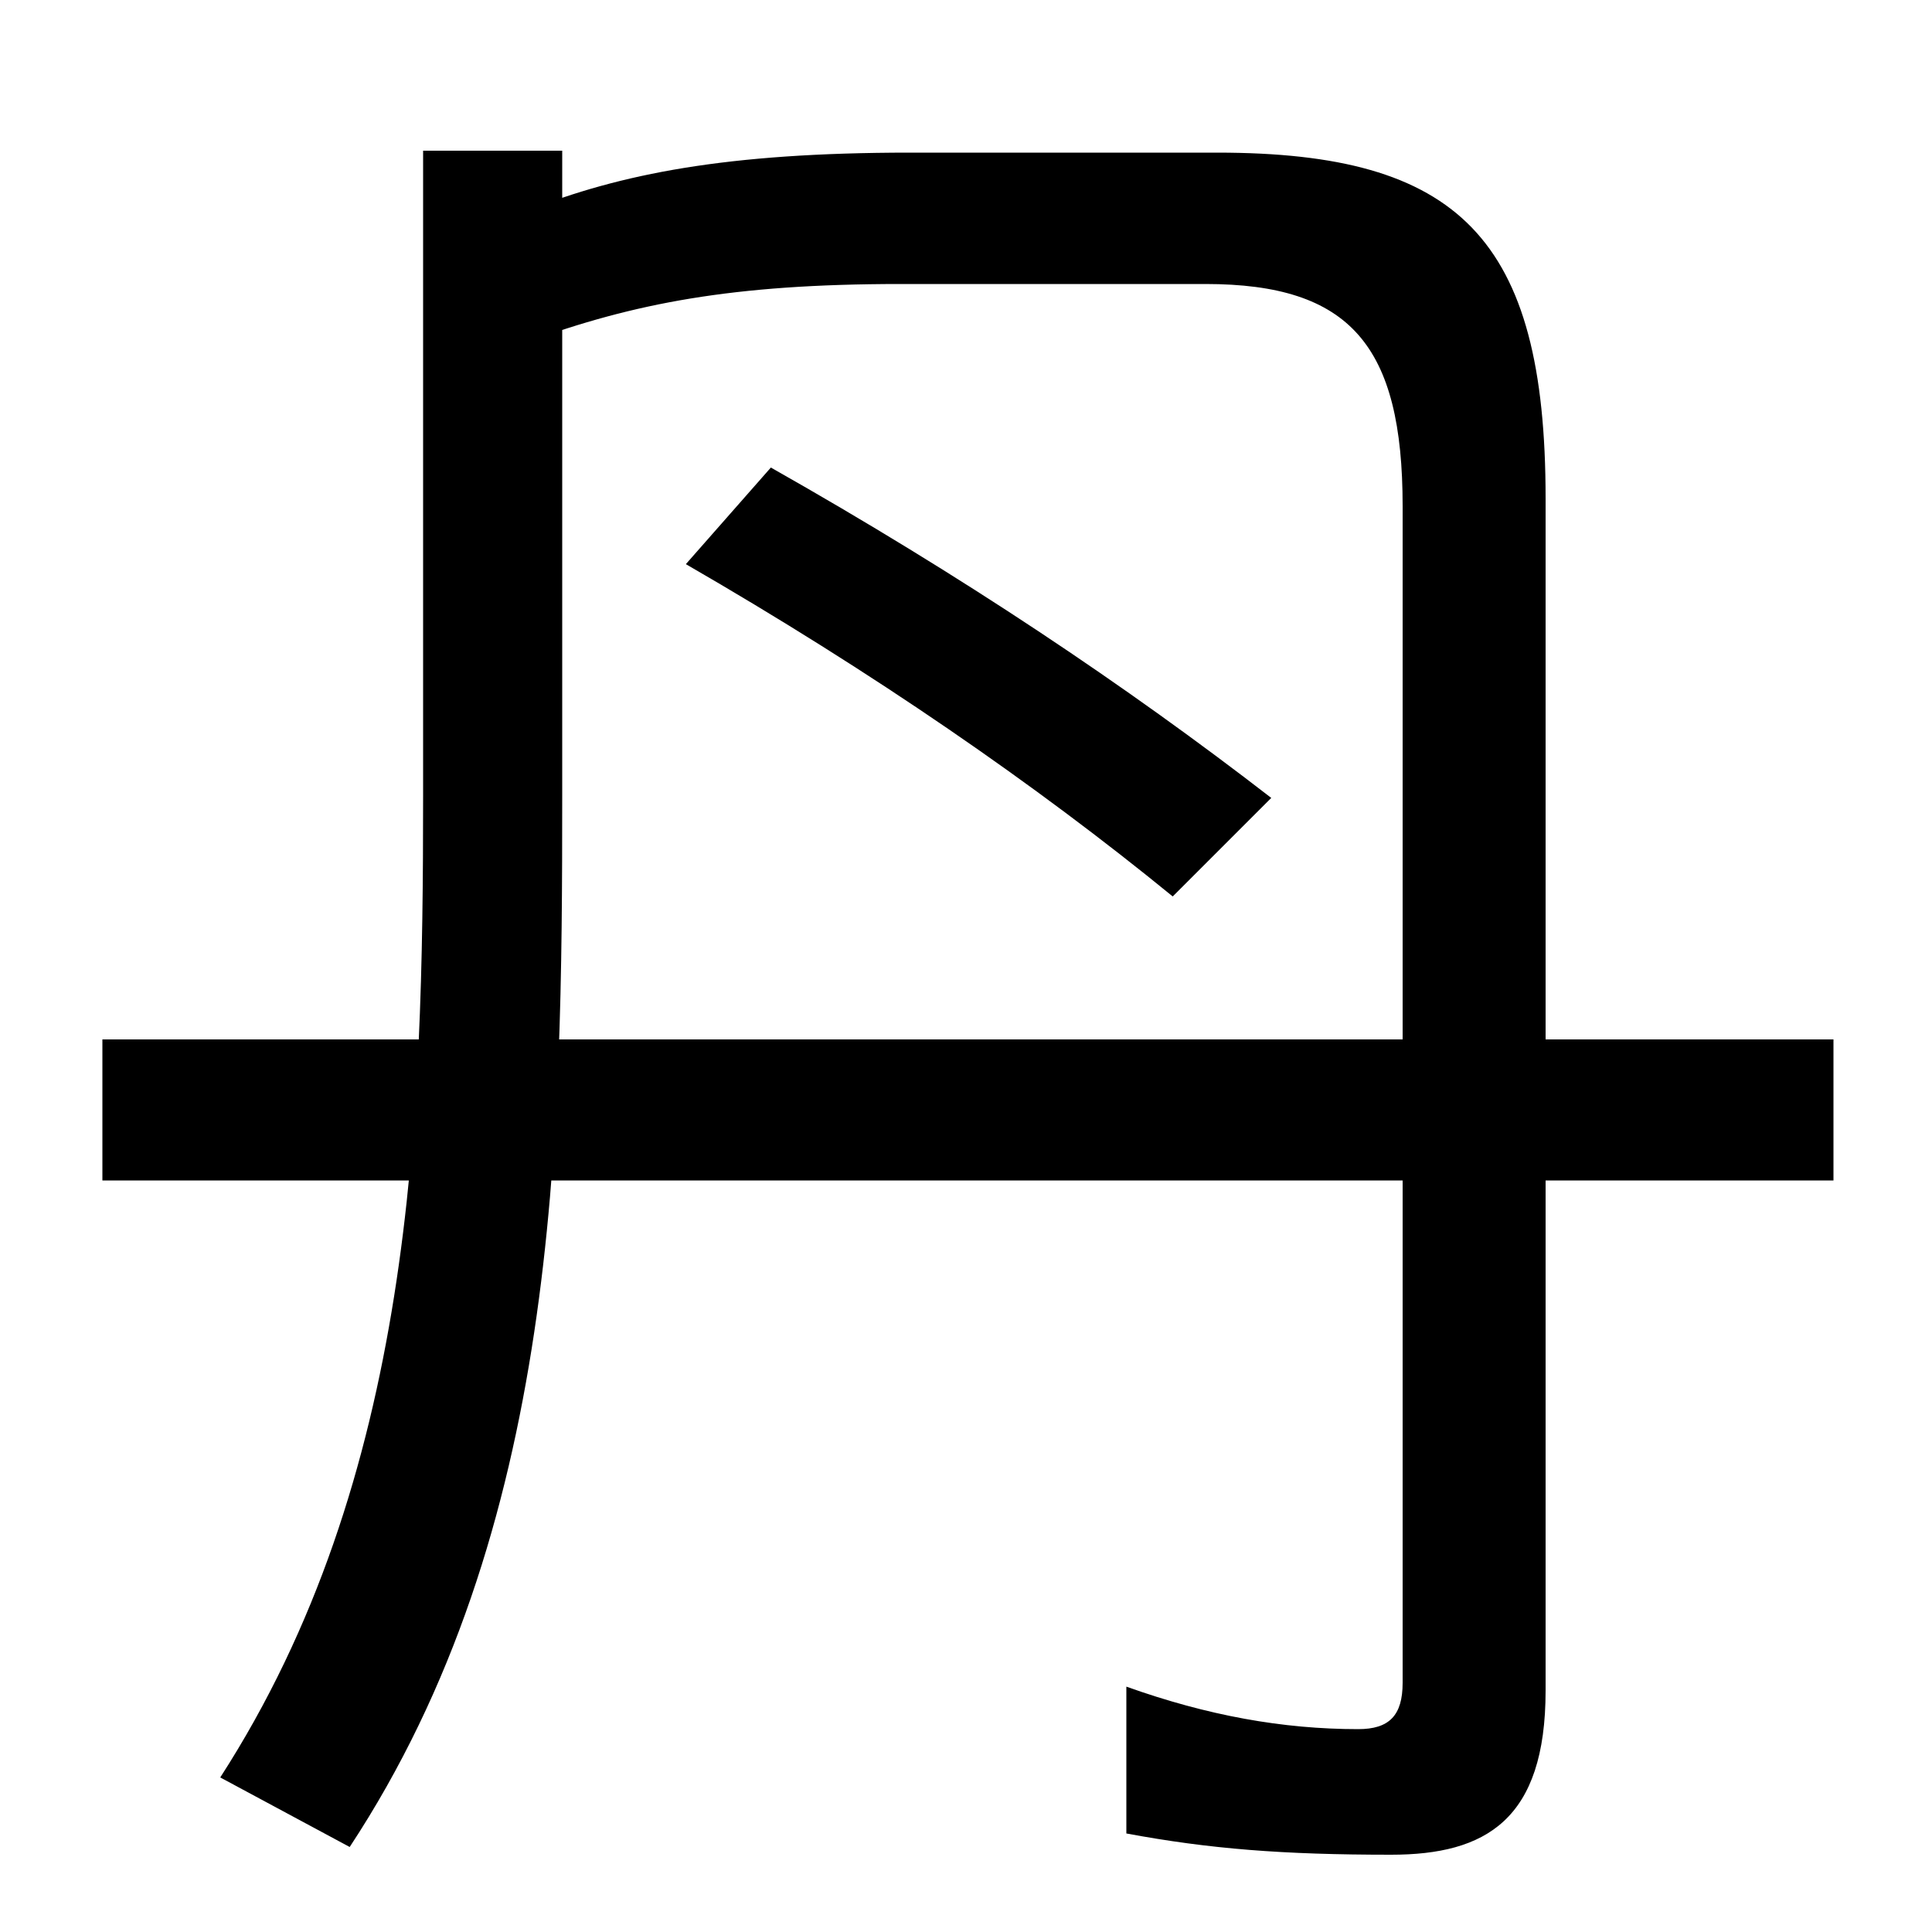
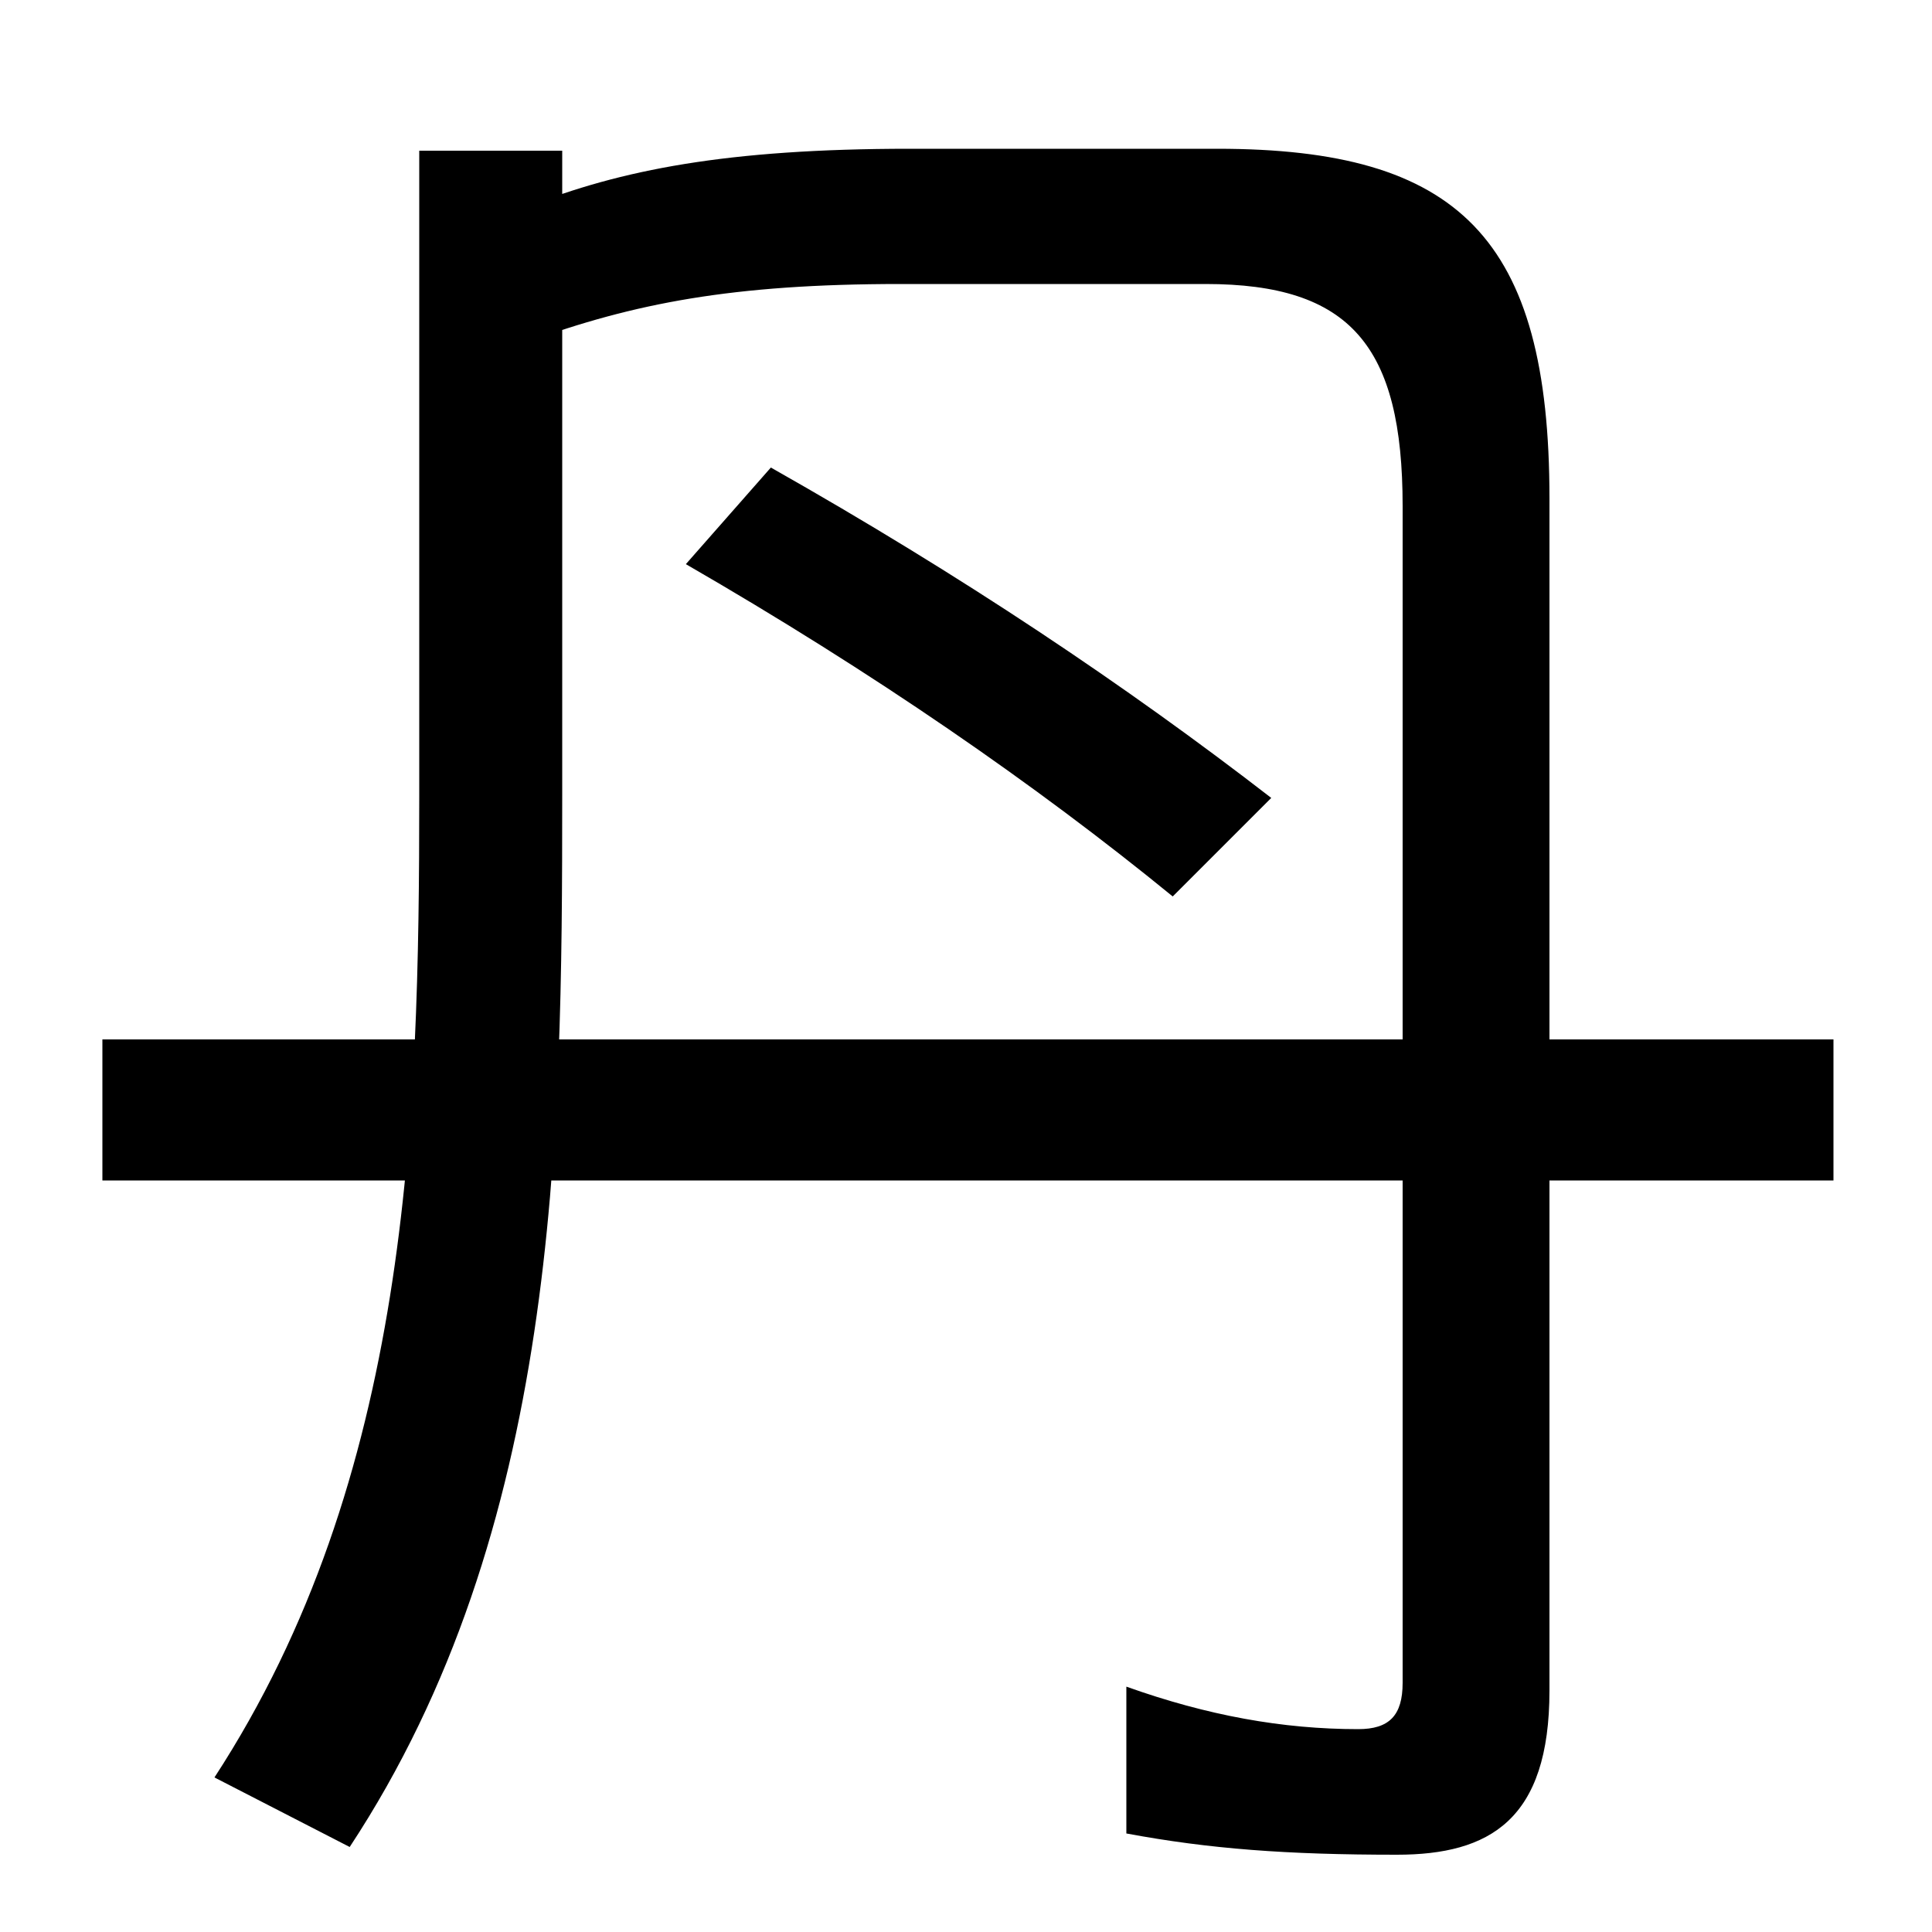
<svg xmlns="http://www.w3.org/2000/svg" width="1000" height="1000">
-   <path d="M720 -80C769 -80 800 -62 800 5V622C800 757 755 801 630 801H471C376 801 321 790 273 771V703C328 723 379 733 466 733H624C699 733 726 701 726 618V9C726 -8 719 -15 703 -15C664 -15 625 -8 583 7V-69C626 -77 664 -80 720 -80ZM114 -40 181 -76C289 88 291 289 291 468V802H219V468C219 300 214 115 114 -40ZM607 416 658 467C583 525 498 582 399 638L355 588C452 532 536 474 607 416ZM53 342V269H949V342Z" transform="translate(0, 880) scale(1,-1)" />
+   <path d="M723 -80C771 -80 802 -62 802 5V622C802 757 755 803 630 803H471C376 803 321 792 273 773V703C328 723 379 733 466 733H624C699 733 726 701 726 618V9C726 -8 719 -15 703 -15C664 -15 625 -8 583 7V-69C626 -77 666 -80 723 -80ZM111 -40 181 -76C289 88 291 289 291 468V802H217V468C217 300 212 115 111 -40ZM607 416 658 467C583 525 498 582 399 638L355 588C452 532 536 474 607 416ZM53 342V269H949V342Z" transform="translate(0, 880) scale(1,-1)" />
</svg>
